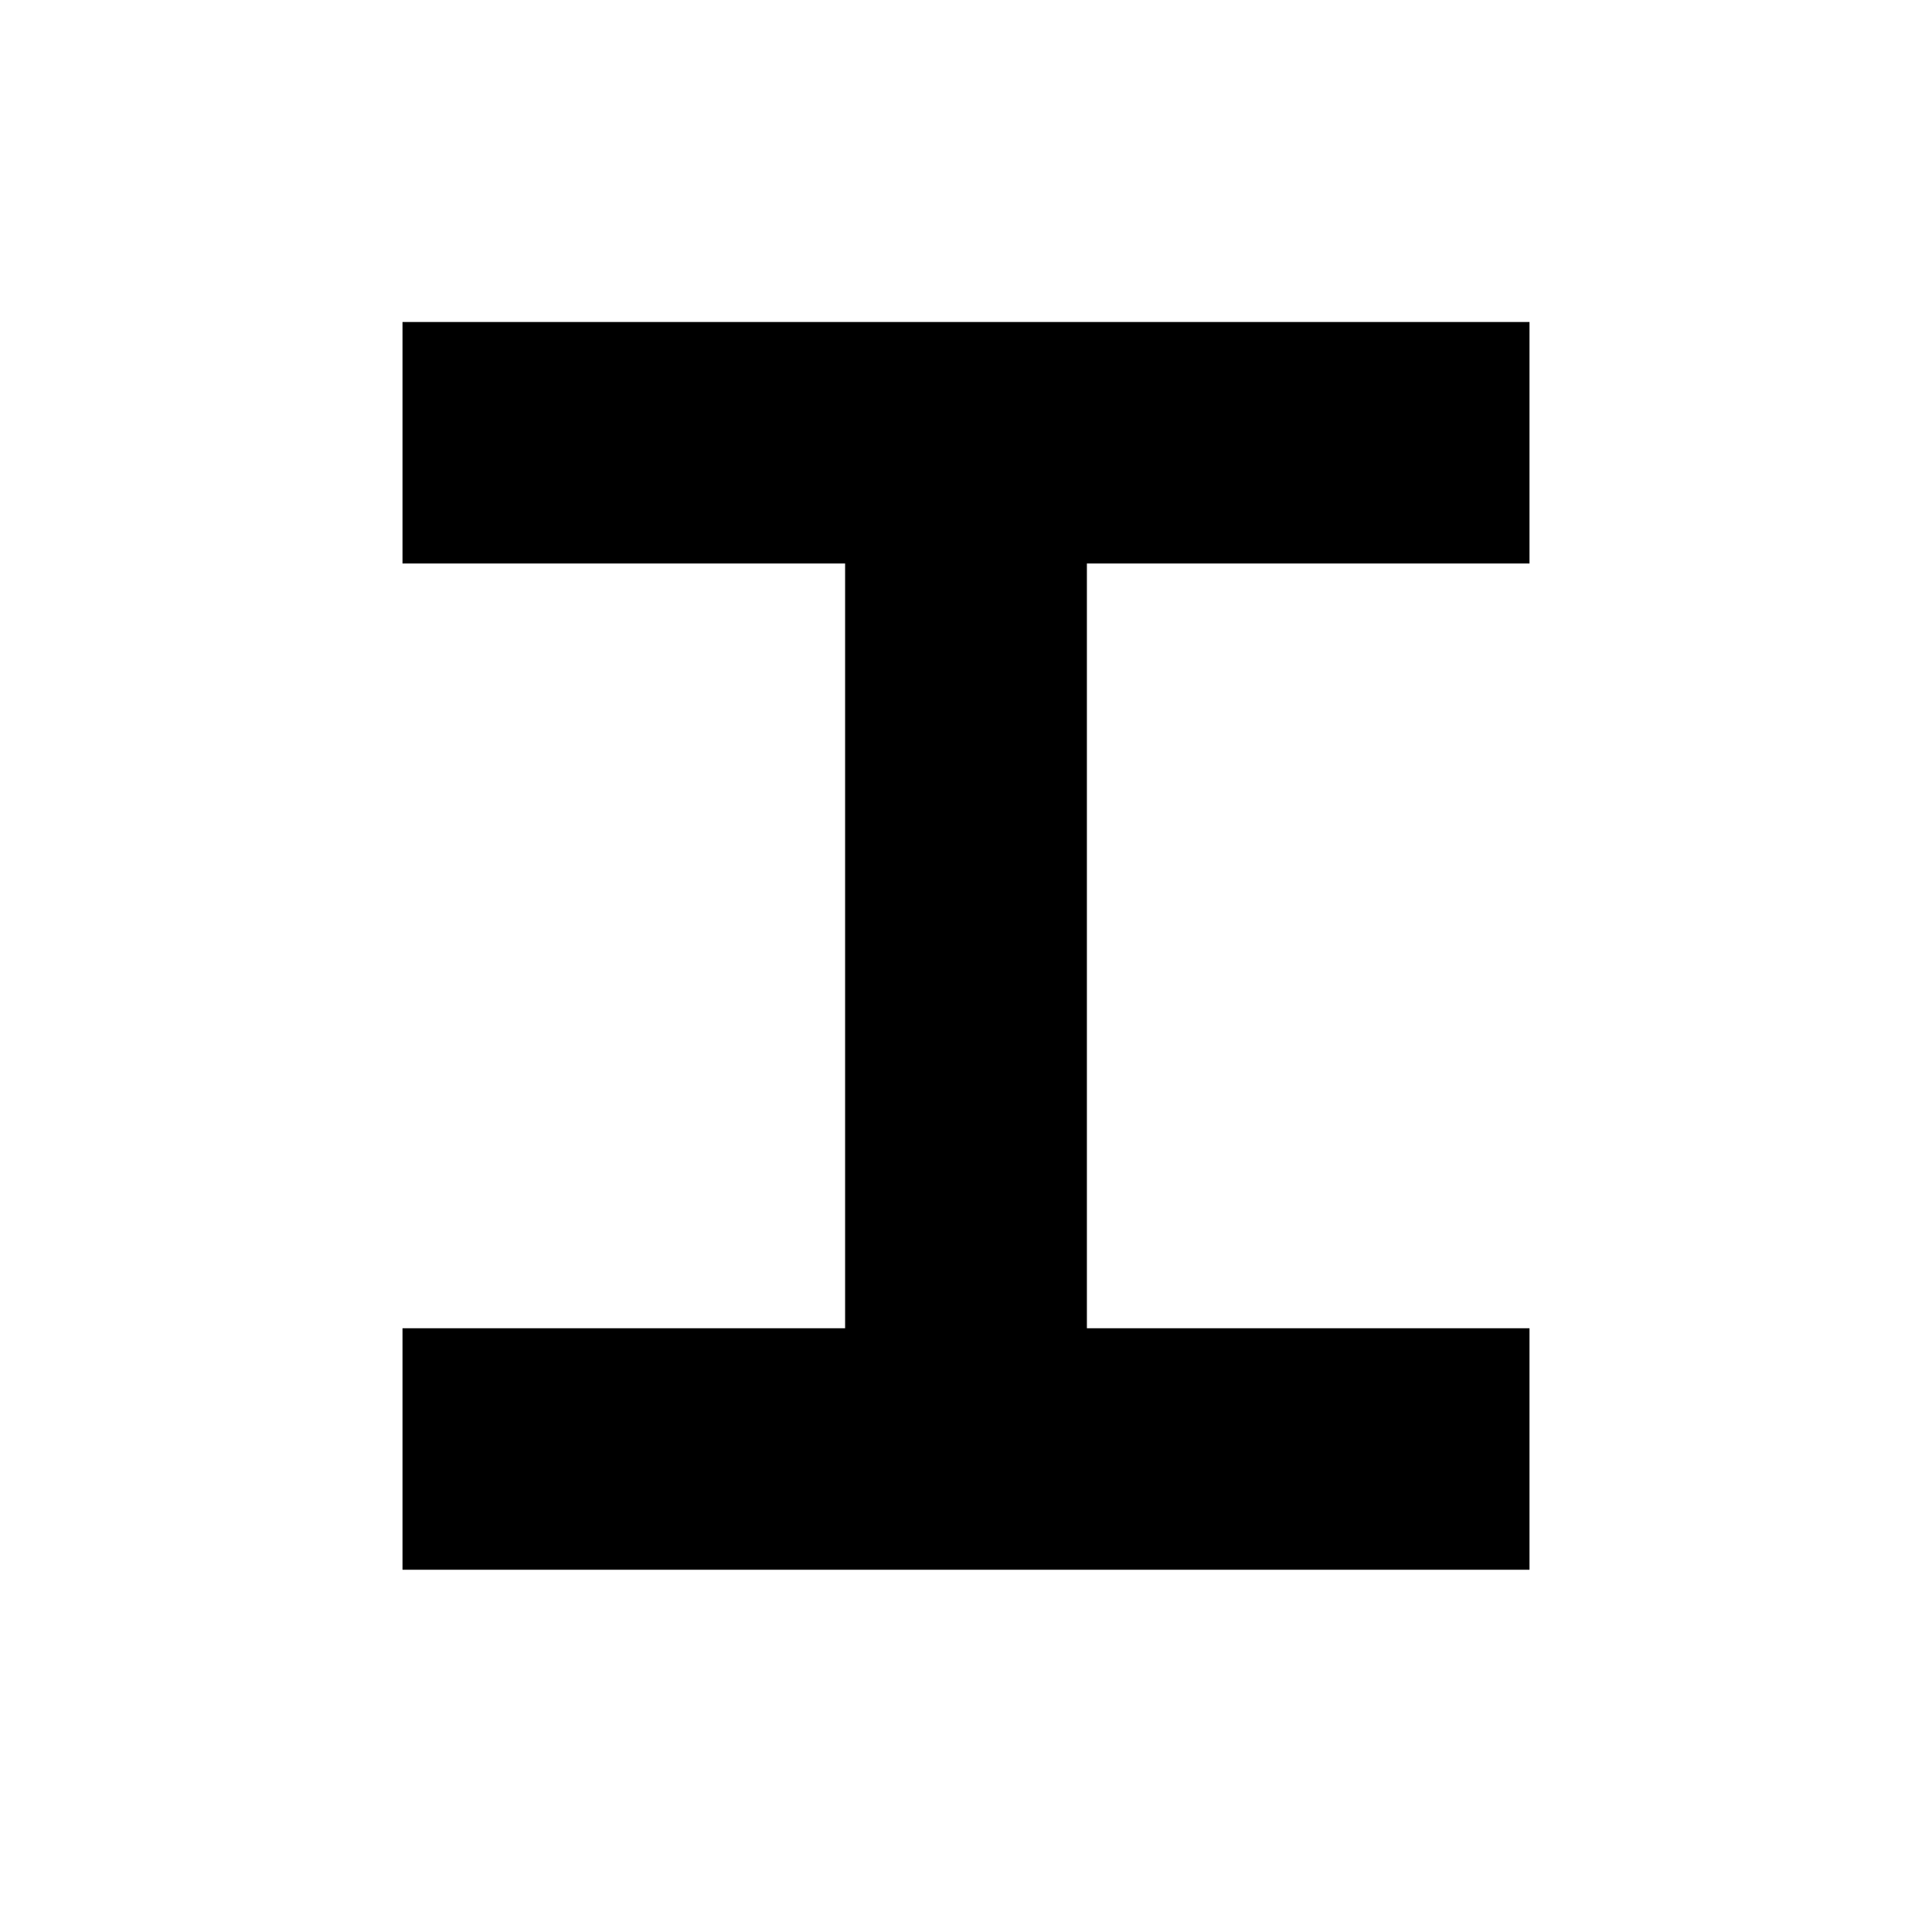
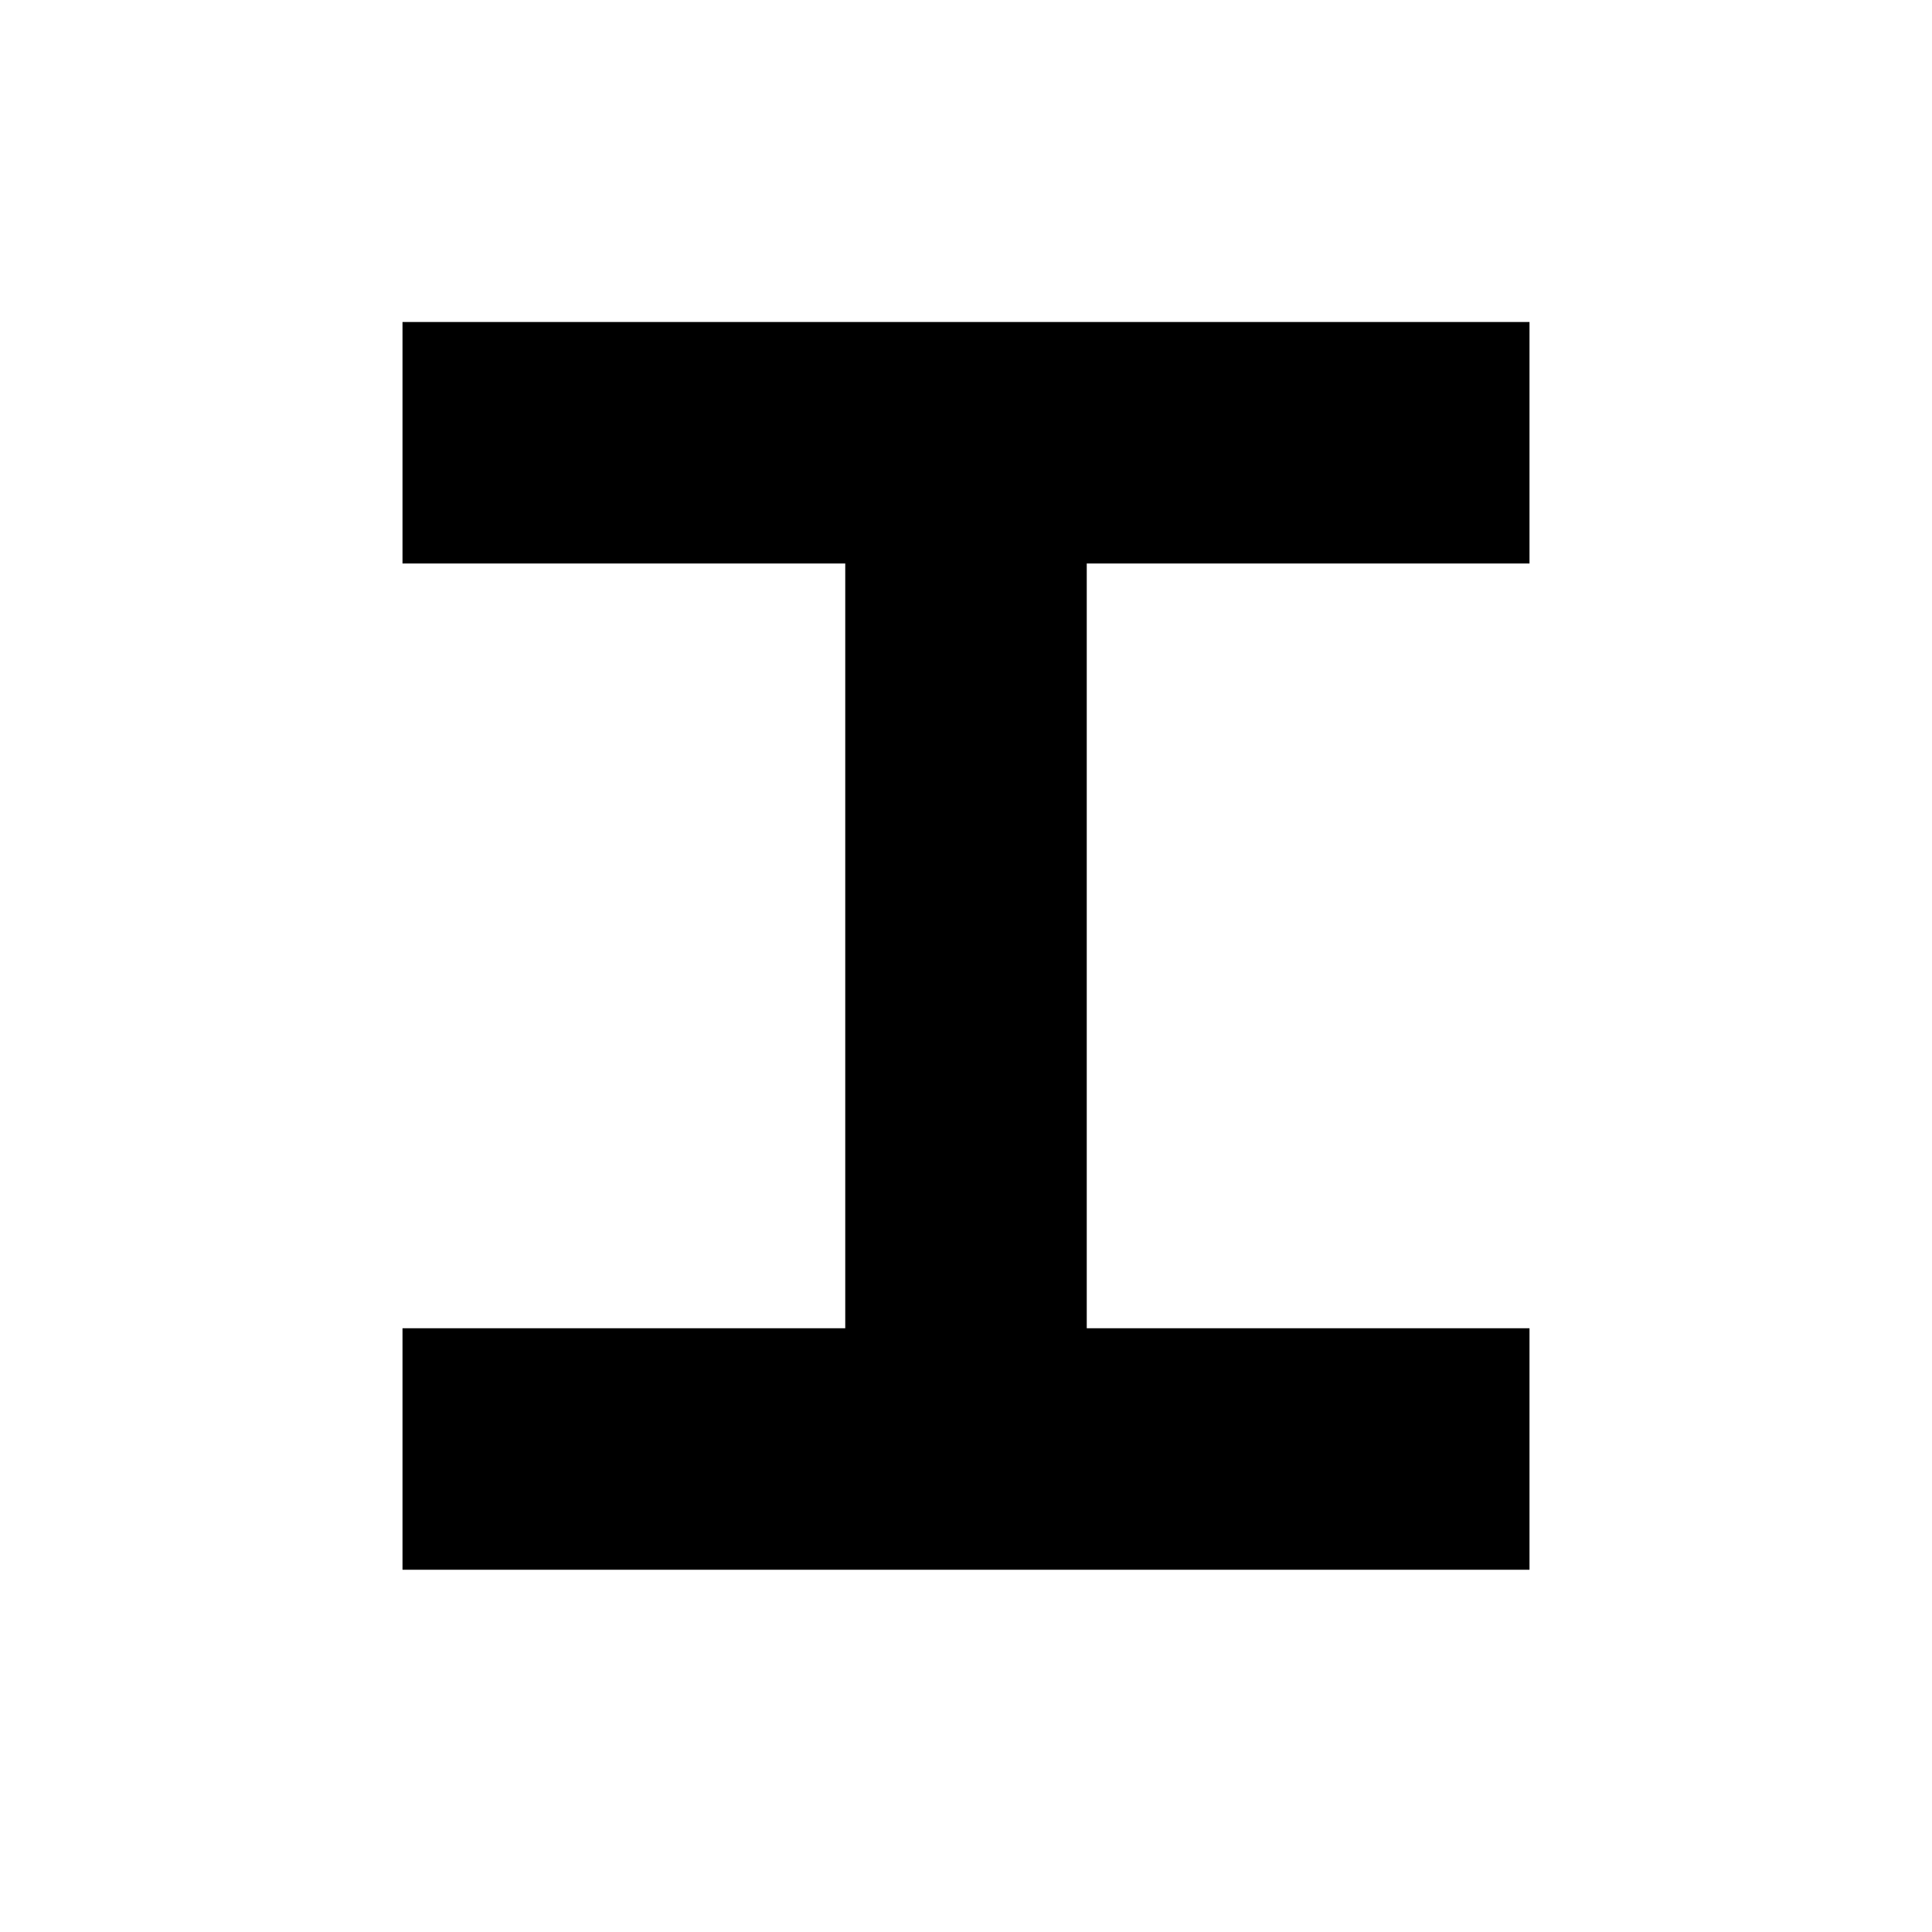
- <svg xmlns="http://www.w3.org/2000/svg" height="24px" viewBox="0 0 24 24" width="24px" fill="#000000" version="1.1" id="svg6">
-   <defs id="defs10" />
-   <path d="M0 0h24v24H0V0z" fill="none" id="path2" />
-   <path d="M5 4v3h5.5v12h3V7H19V4H5z" id="path4" />
-   <path d="m 19,19.5 v -3 H 13.5 V 4.5 h -3 V 16.5 H 5 v 3 z" id="path4-6" />
+ <svg xmlns="http://www.w3.org/2000/svg" height="24px" viewBox="0 0 24 24" width="24px">
+   <path d="M0 0h24v24H0V0z" fill="none" />
+   <path d="m 5,4 h 14 v 3 h -5.5 v 9.5 H 19 v 3 H 5 v -3 h 5.5 V 7 H 5 Z" />
</svg>
